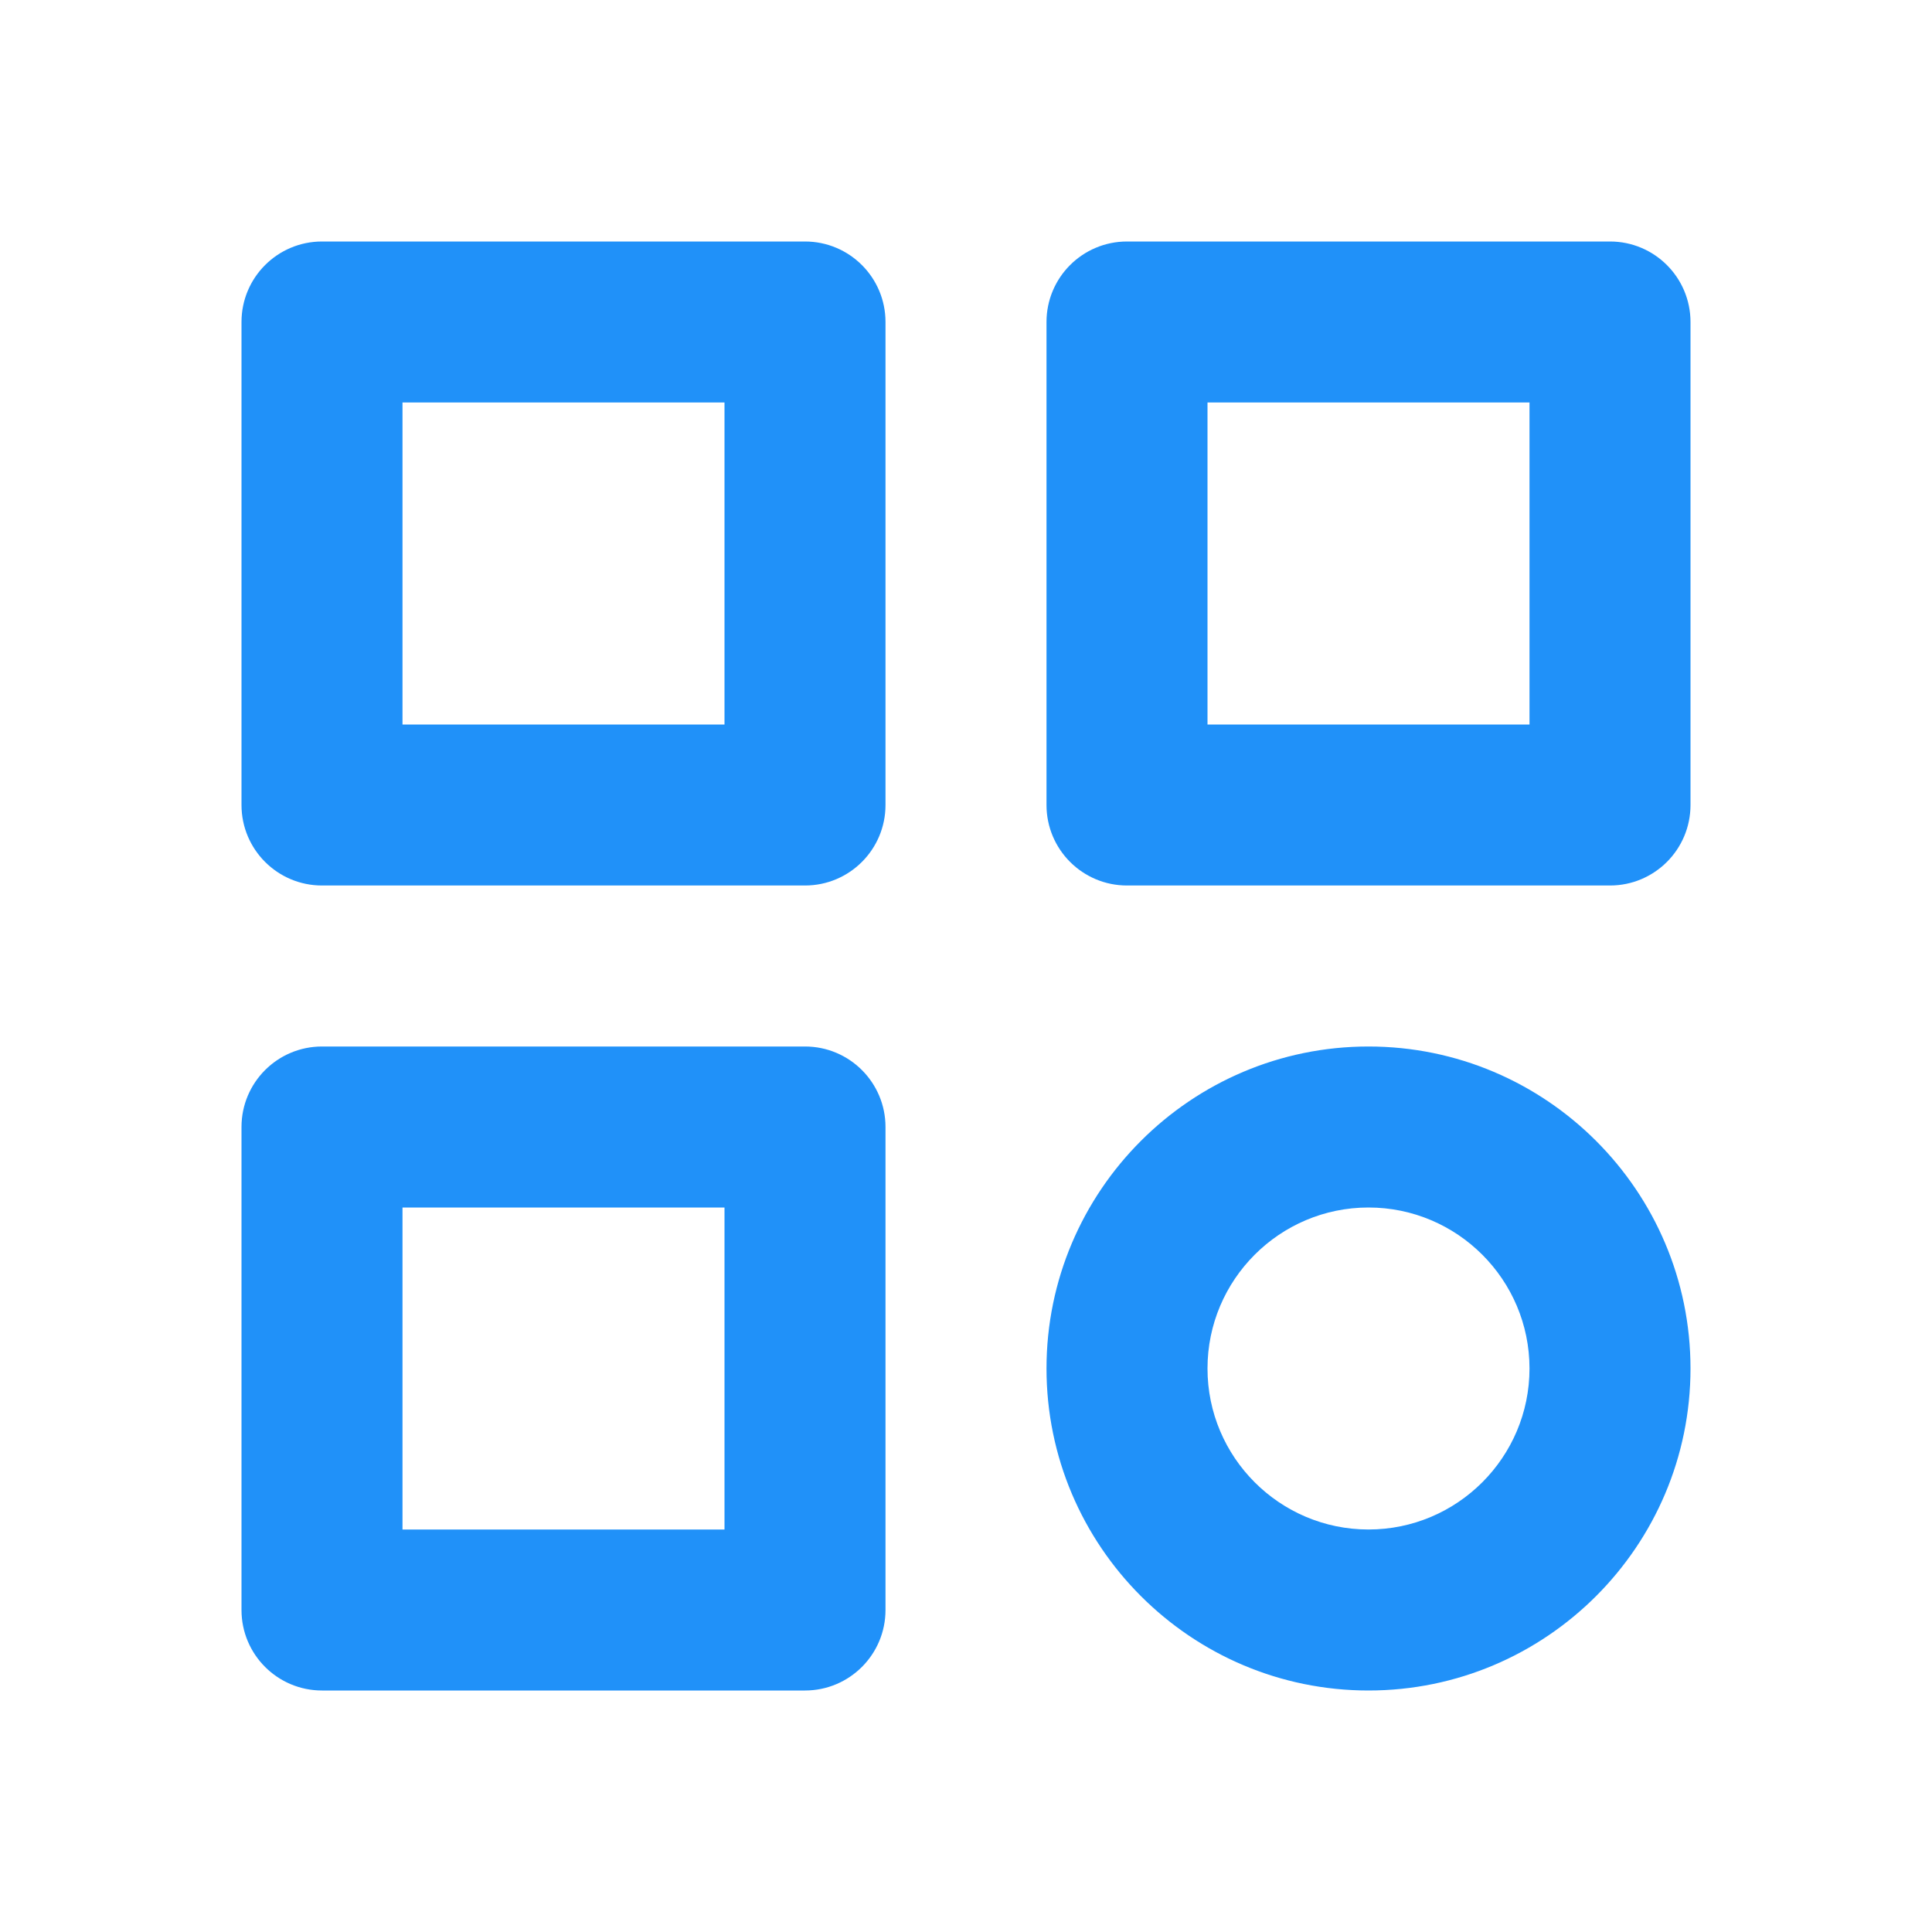
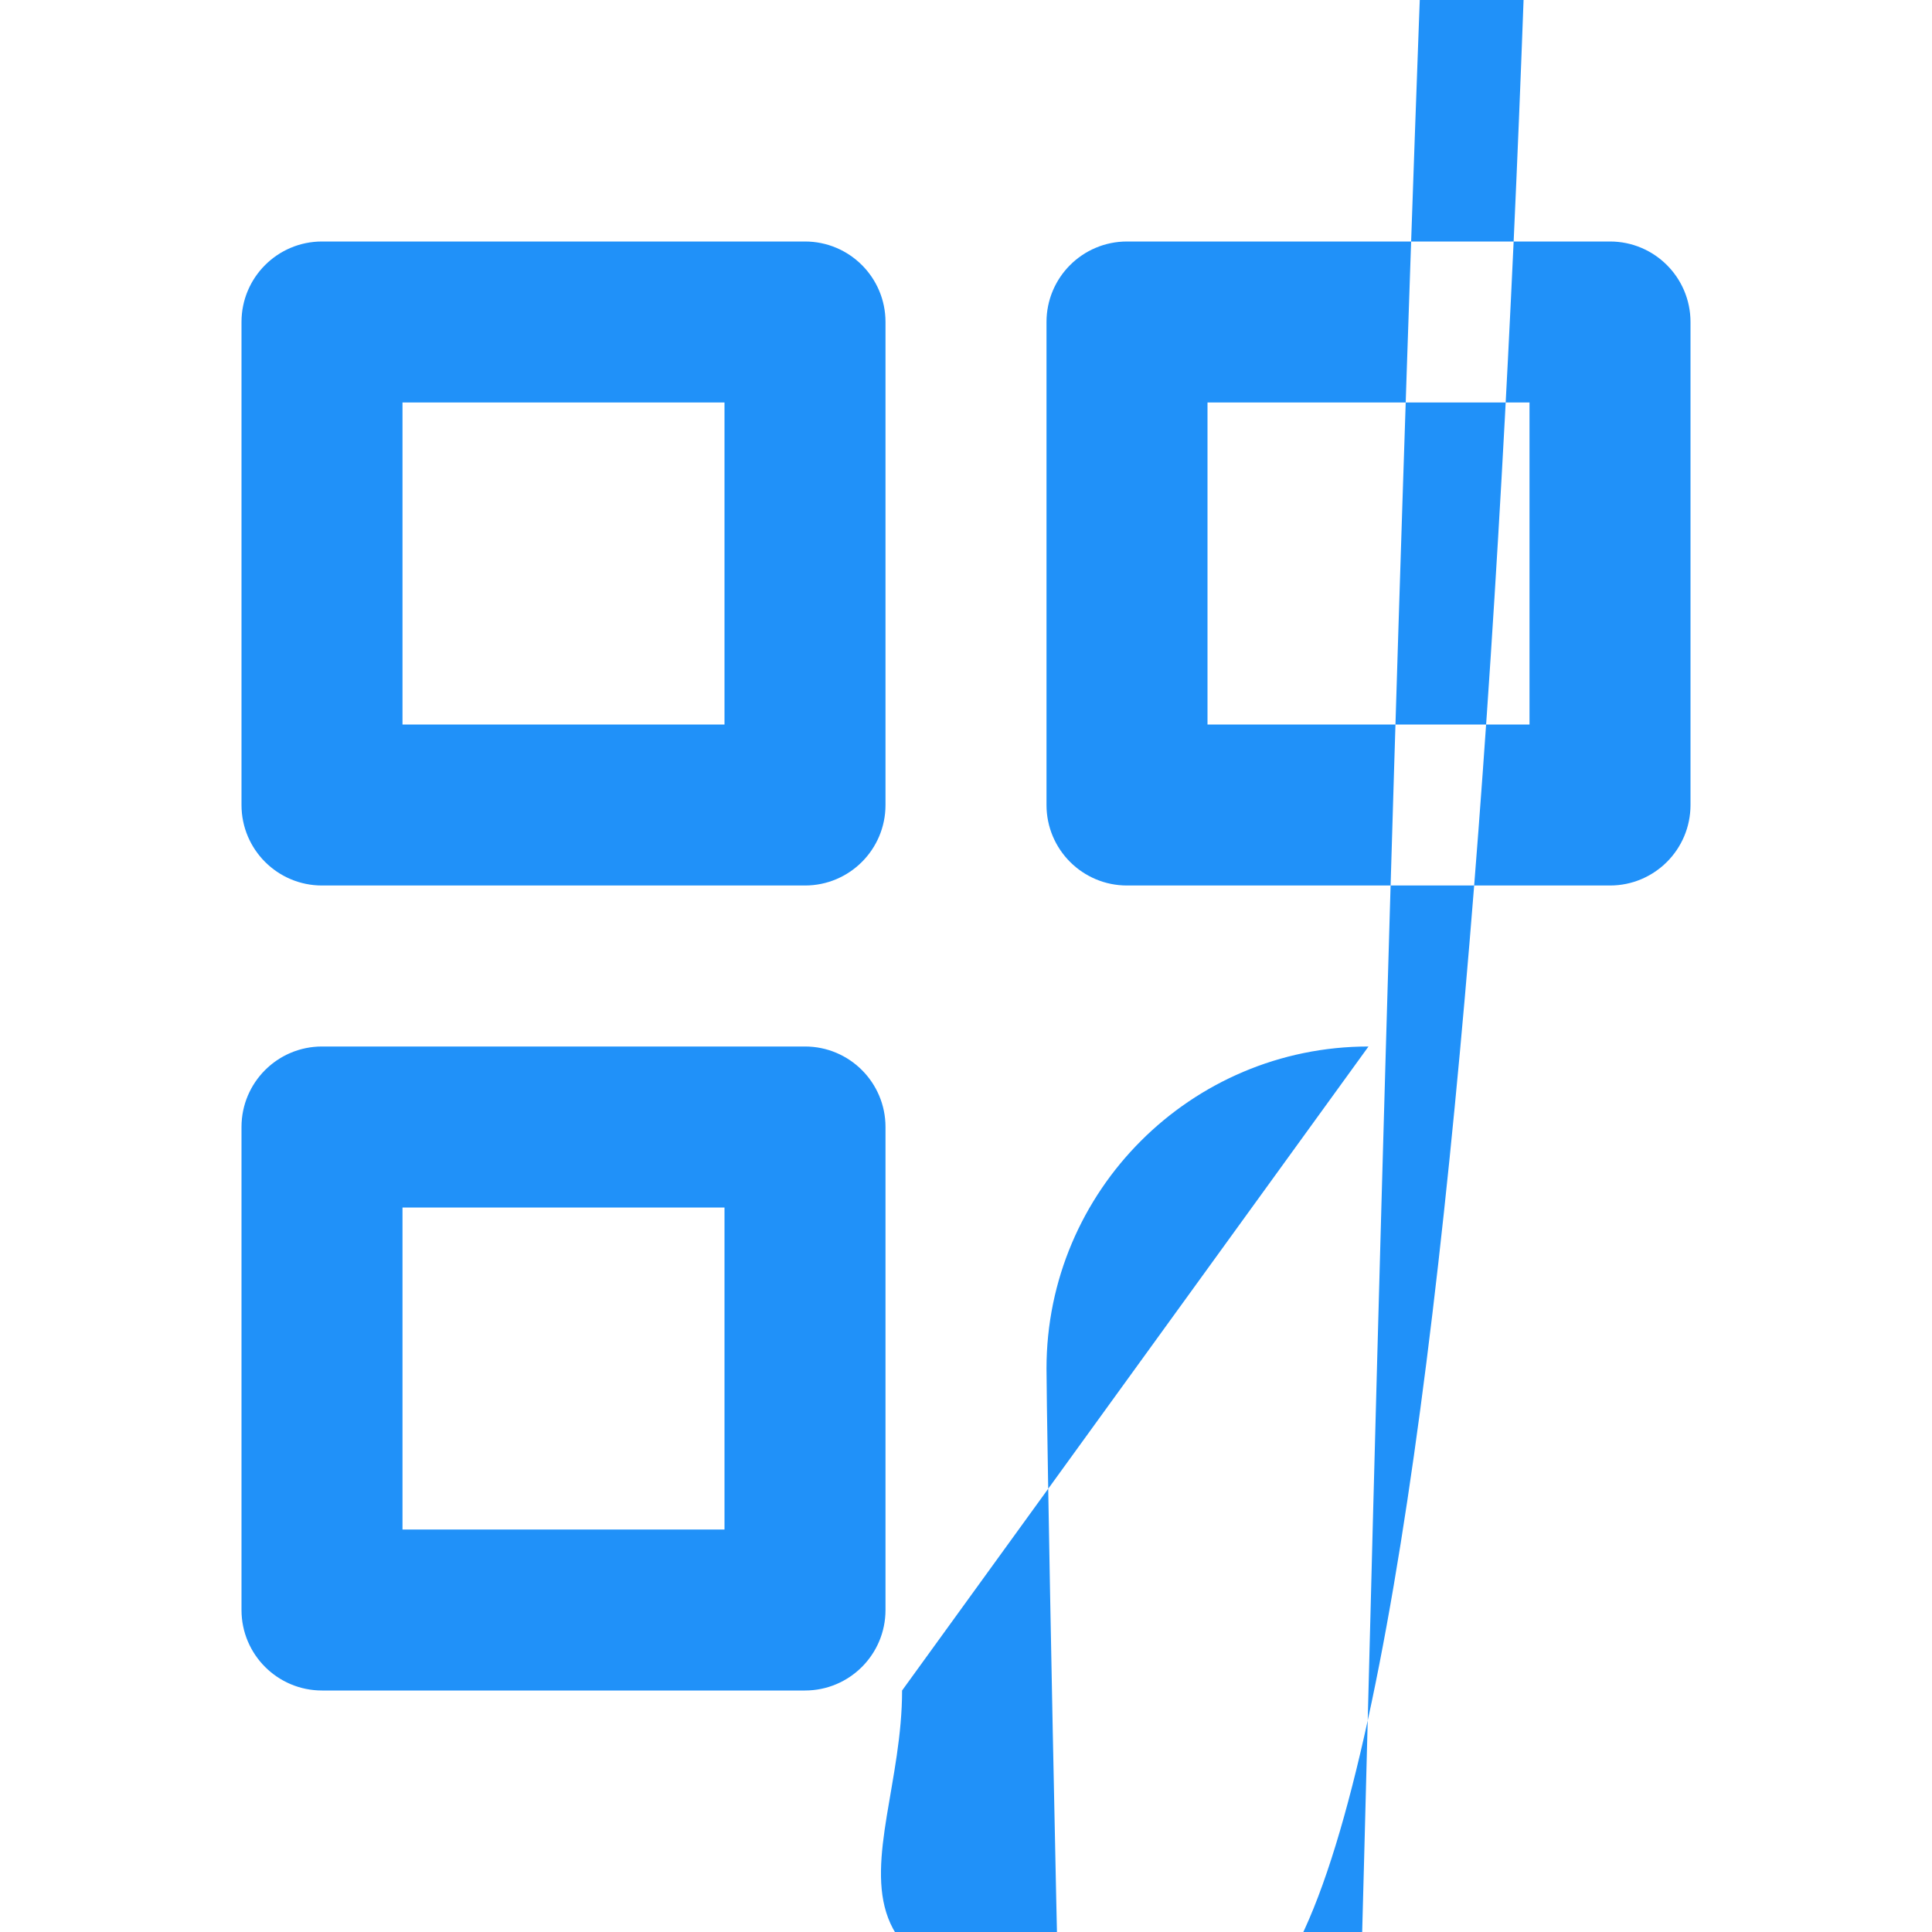
- <svg xmlns="http://www.w3.org/2000/svg" width="24" height="24" viewBox="0 0 24 24" style="fill:#2091F9;transform: ;msFilter:;">
-   <path d="M10 3H4a1 1 0 0 0-1 1v6a1 1 0 0 0 1 1h6a1 1 0 0 0 1-1V4a1 1 0 0 0-1-1zM9 9H5V5h4v4zm11-6h-6a1 1 0 0 0-1 1v6a1 1 0 0 0 1 1h6a1 1 0 0 0 1-1V4a1 1 0 0 0-1-1zm-1 6h-4V5h4v4zm-9 4H4a1 1 0 0 0-1 1v6a1 1 0 0 0 1 1h6a1 1 0 0 0 1-1v-6a1 1 0 0 0-1-1zm-1 6H5v-4h4v4zm8-6c-2.206 0-4 1.794-4 4s1.794 4 4 4 4-1.794 4-4-1.794-4-4-4zm0 6c-1.103 0-2-.897-2-2s.897-2 2-2 2 .897 2 2-.897 2-2 2z" />
+ <svg xmlns="http://www.w3.org/2000/svg" width="24" height="24" viewBox="0 0 24 24" style="fill:#2091F9; transform: ;msFilter:;">
+   <path d="M10 3H4a1 1 0 0 0-1 1v6a1 1 0 0 0 1 1h6a1 1 0 0 0 1-1V4a1 1 0 0 0-1-1zM9 9H5V5h4v4zm11-6h-6a1 1 0 0 0-1 1v6a1 1 0 0 0 1 1h6a1 1 0 0 0 1-1V4a1 1 0 0 0-1-1zm-1 6h-4V5h4v4zm-9 4H4a1 1 0 0 0-1 1v6a1 1 0 0 0 1 1h6a1 1 0 0 0 1-1v-6a1 1 0 0 0-1-1zm-1 6H5v-4h4v4zm8-6c-2.206 0-4 1.794-4 4s1.7 94 4 4 4 4-1.794 4-4-1.794-4-4-4zm0 6c-1.103 0-2-.897-2-2s.897-2 2-2 2 .897 2 2-.897 2-2 2z" />
</svg>
